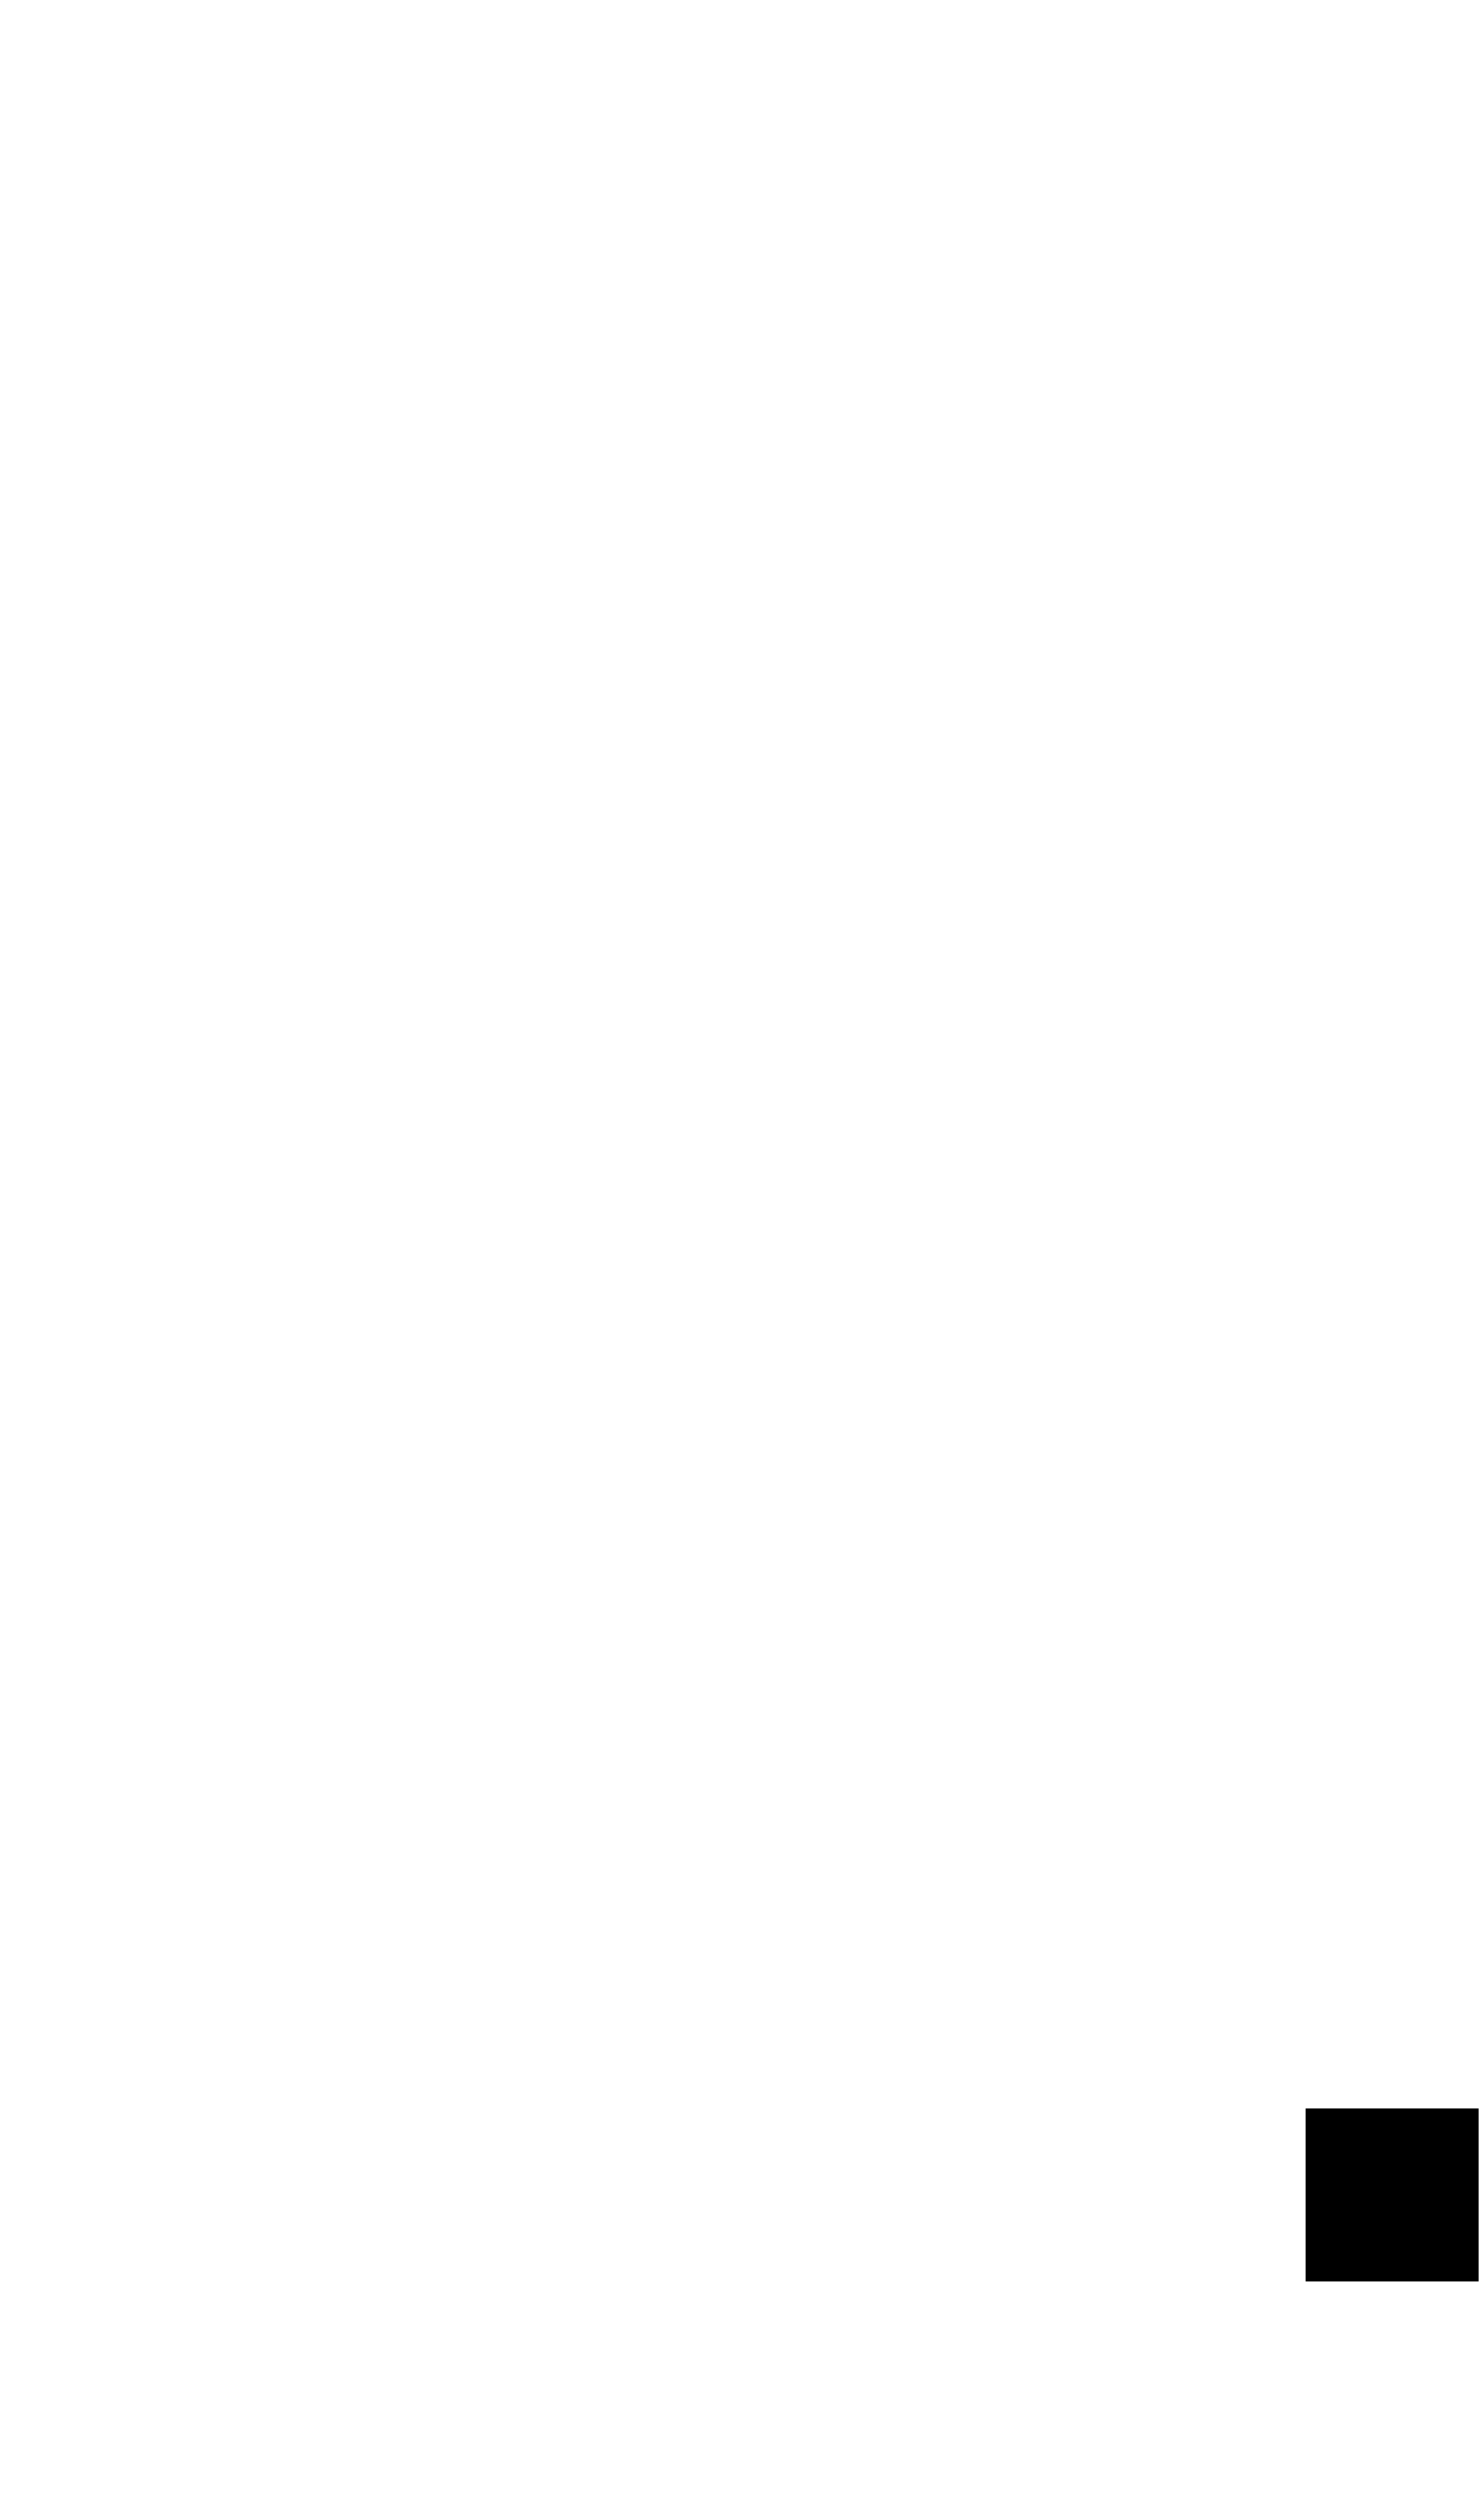
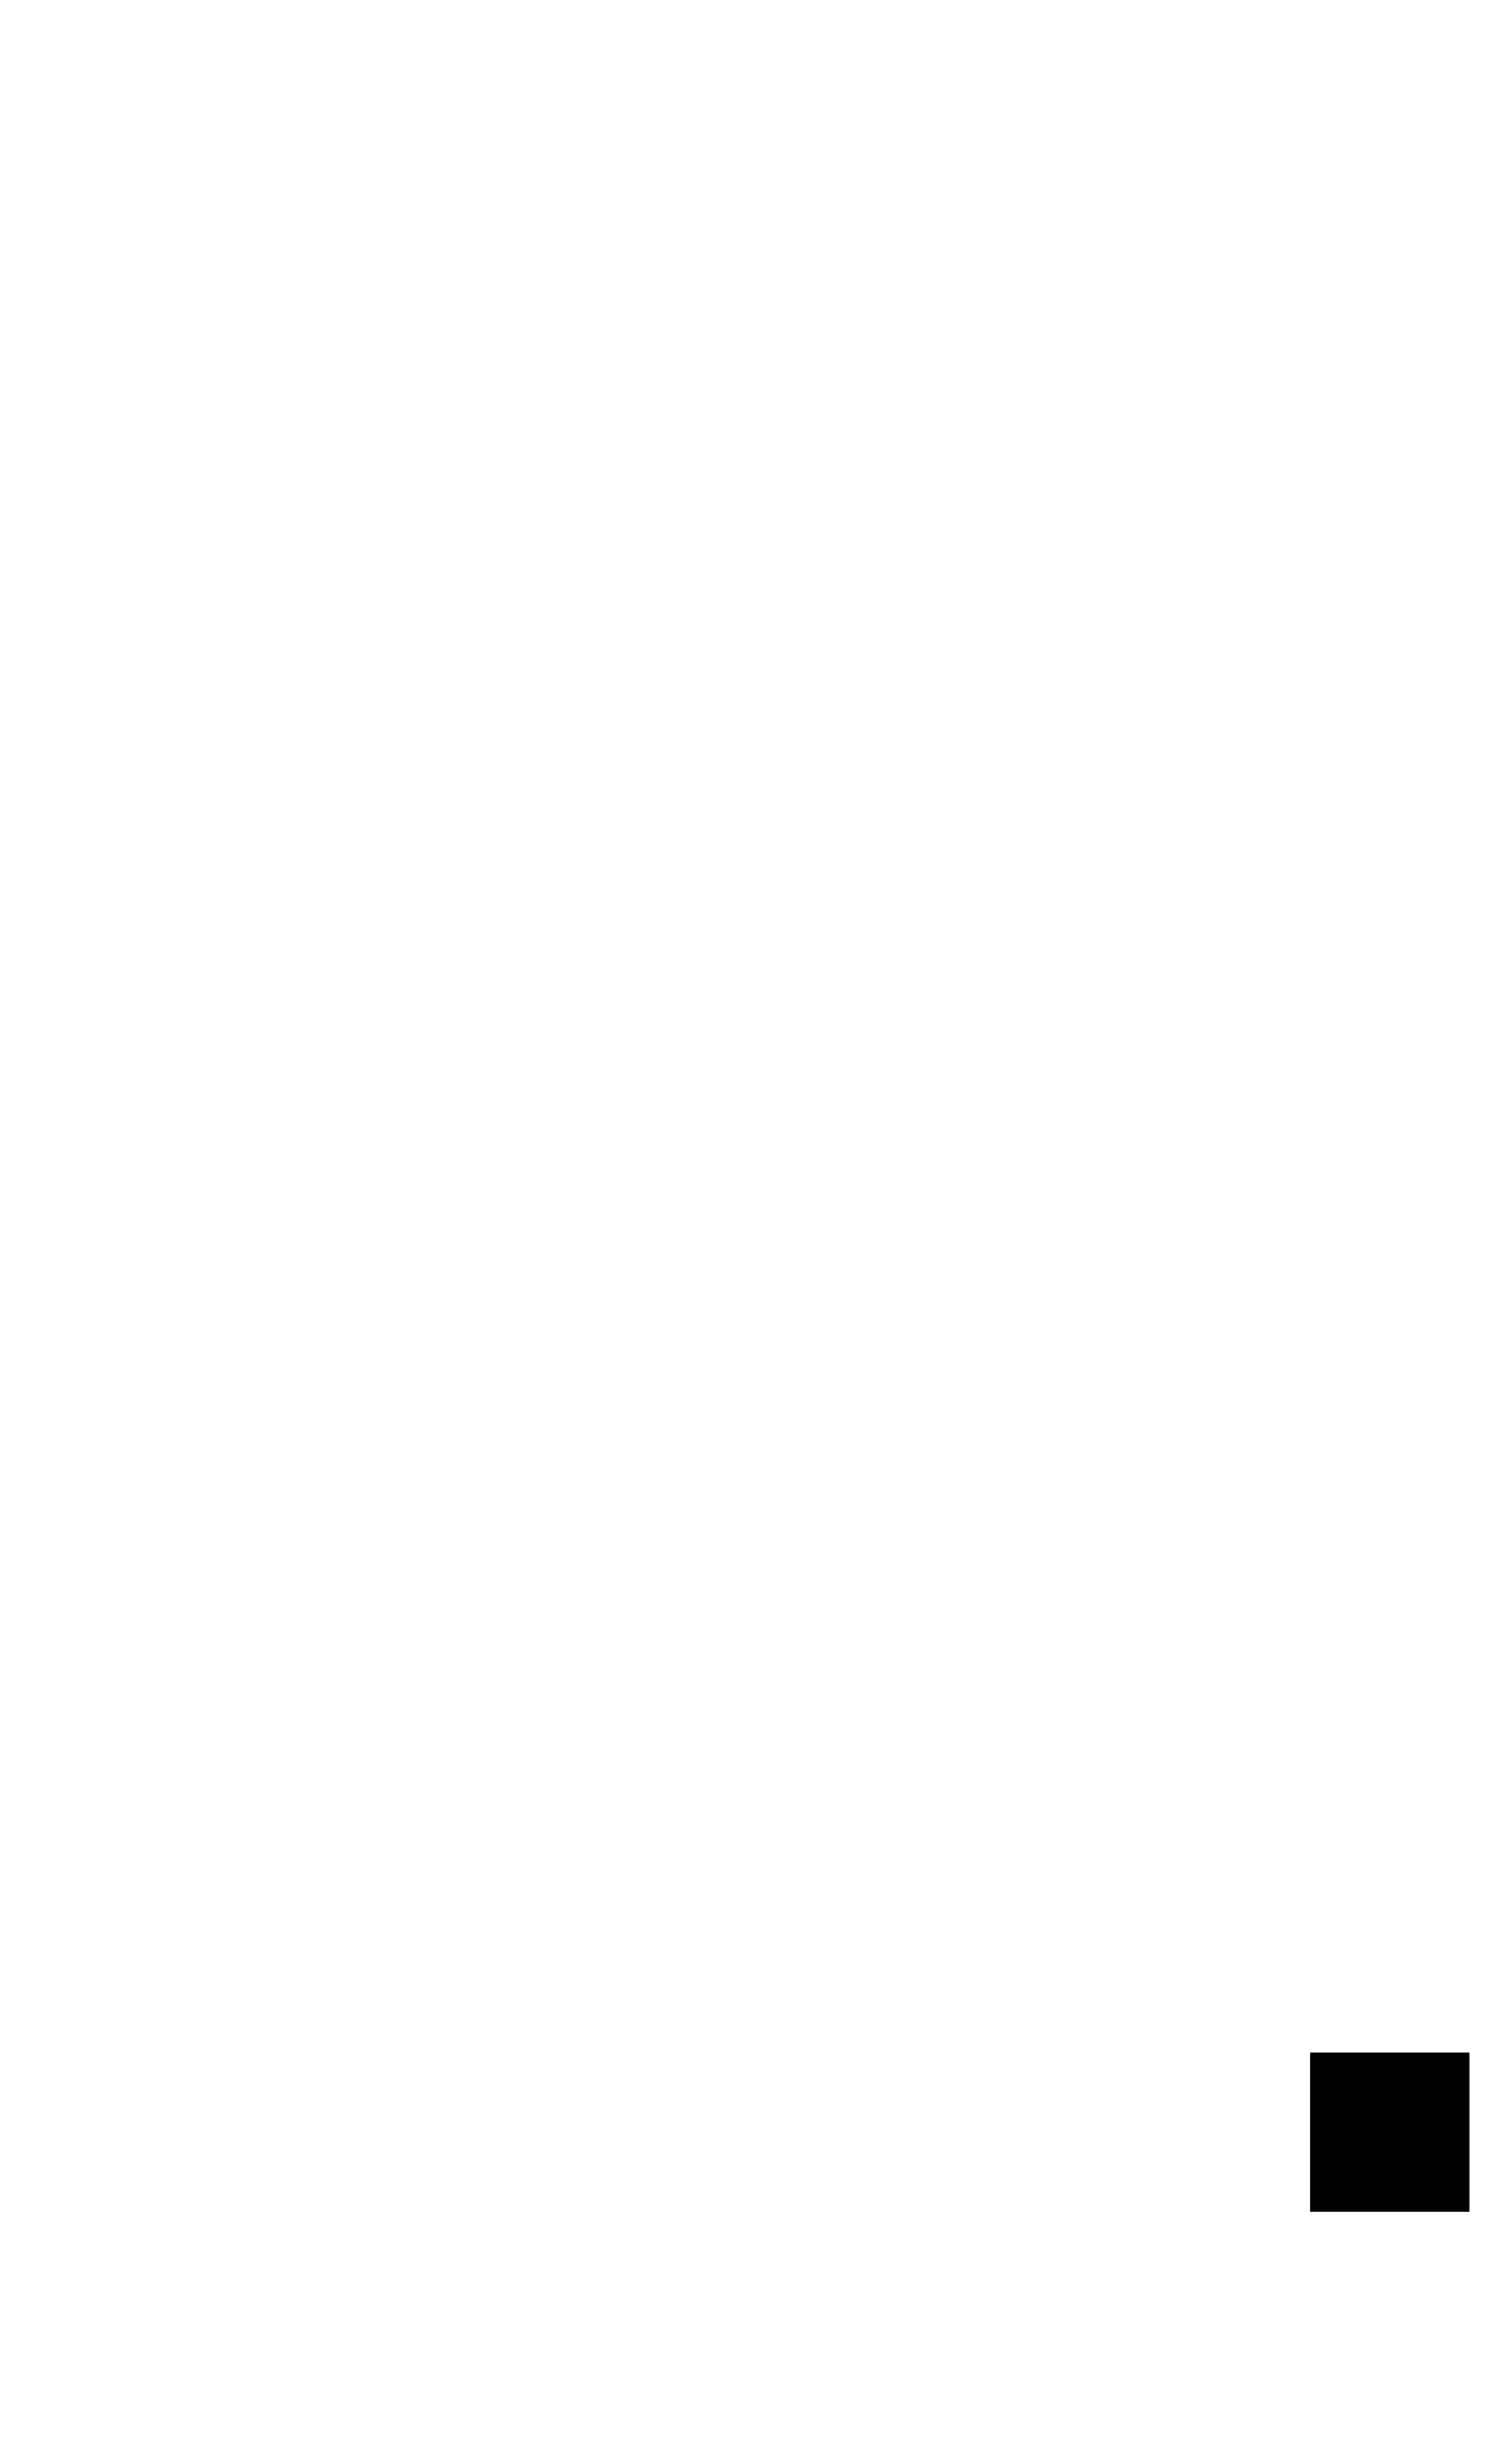
- <svg xmlns="http://www.w3.org/2000/svg" version="1.1" id="Layer_1" x="0px" y="0px" viewBox="0 0 183.75 310.68" style="enable-background:new 0 0 183.75 310.68;" xml:space="preserve">
-   <rect x="162.25" y="262.02" width="21.5" height="21.5" />
+ <svg xmlns="http://www.w3.org/2000/svg" version="1.1" id="Layer_1" x="0px" y="0px" viewBox="0 0 203.74 332.59" style="enable-background:new 0 0 203.74 332.59;" xml:space="preserve">
+   <rect x="176.83" y="277.05" width="21.5" height="21.5" />
</svg>
